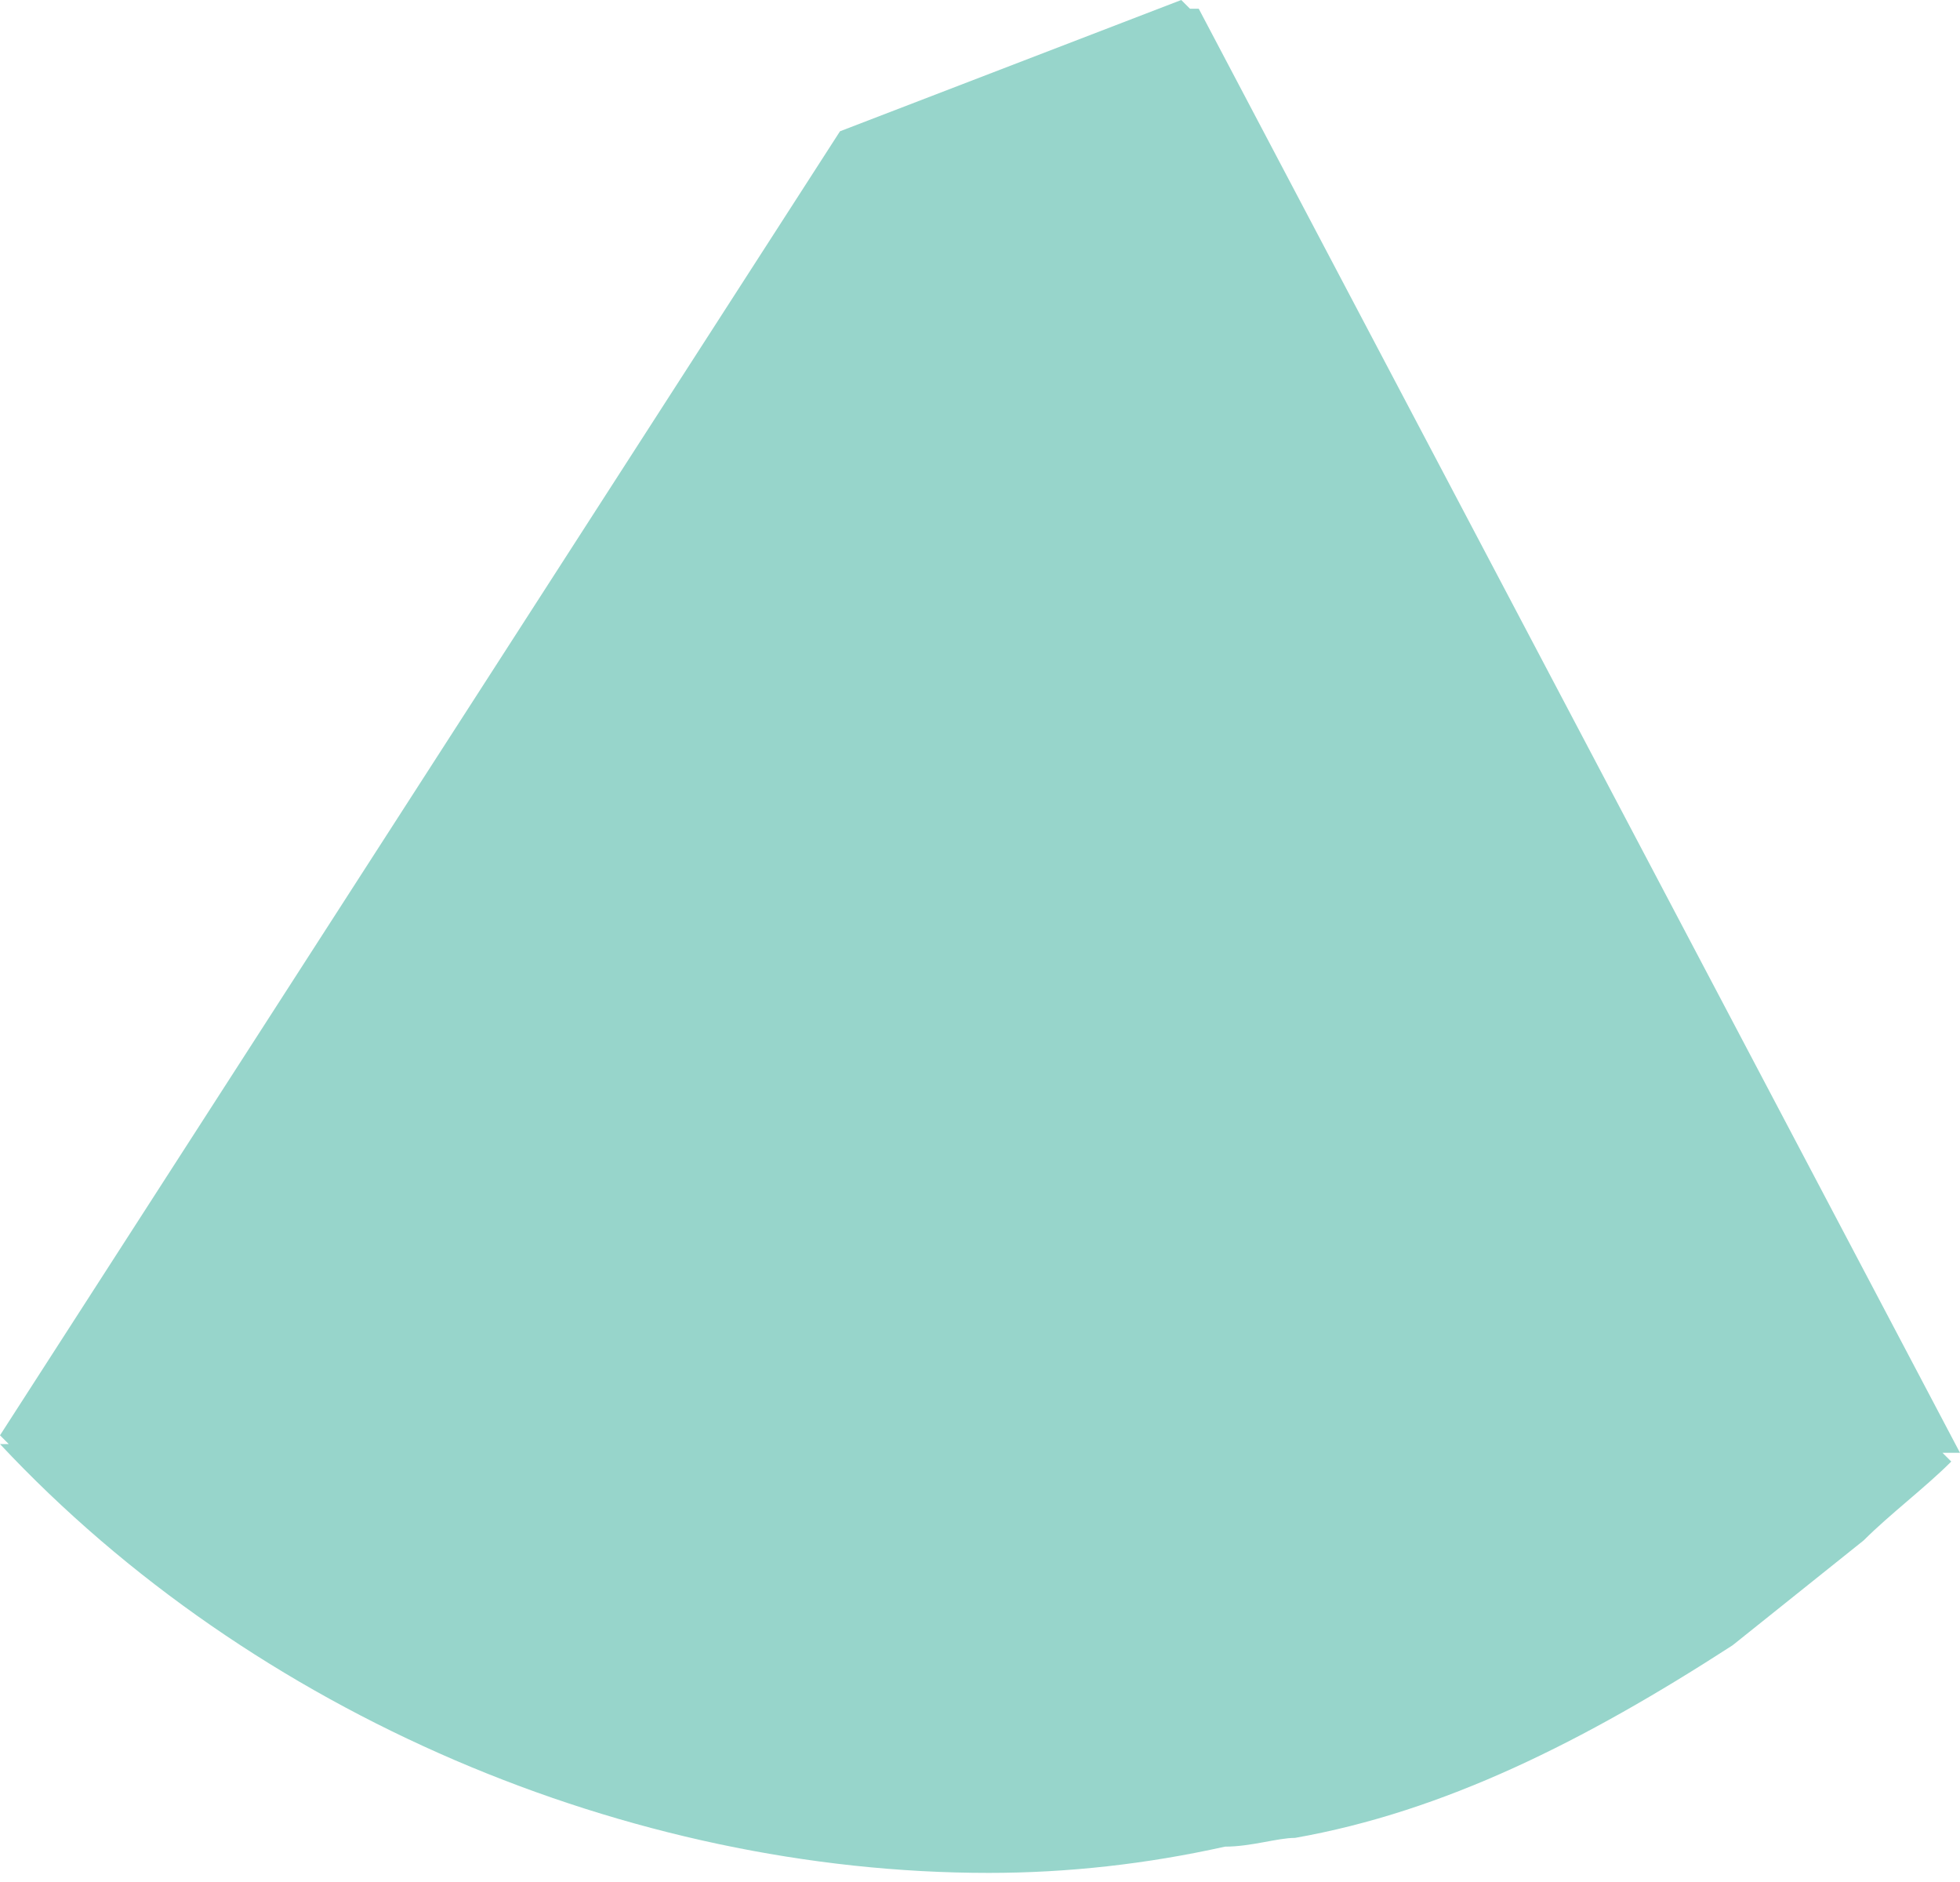
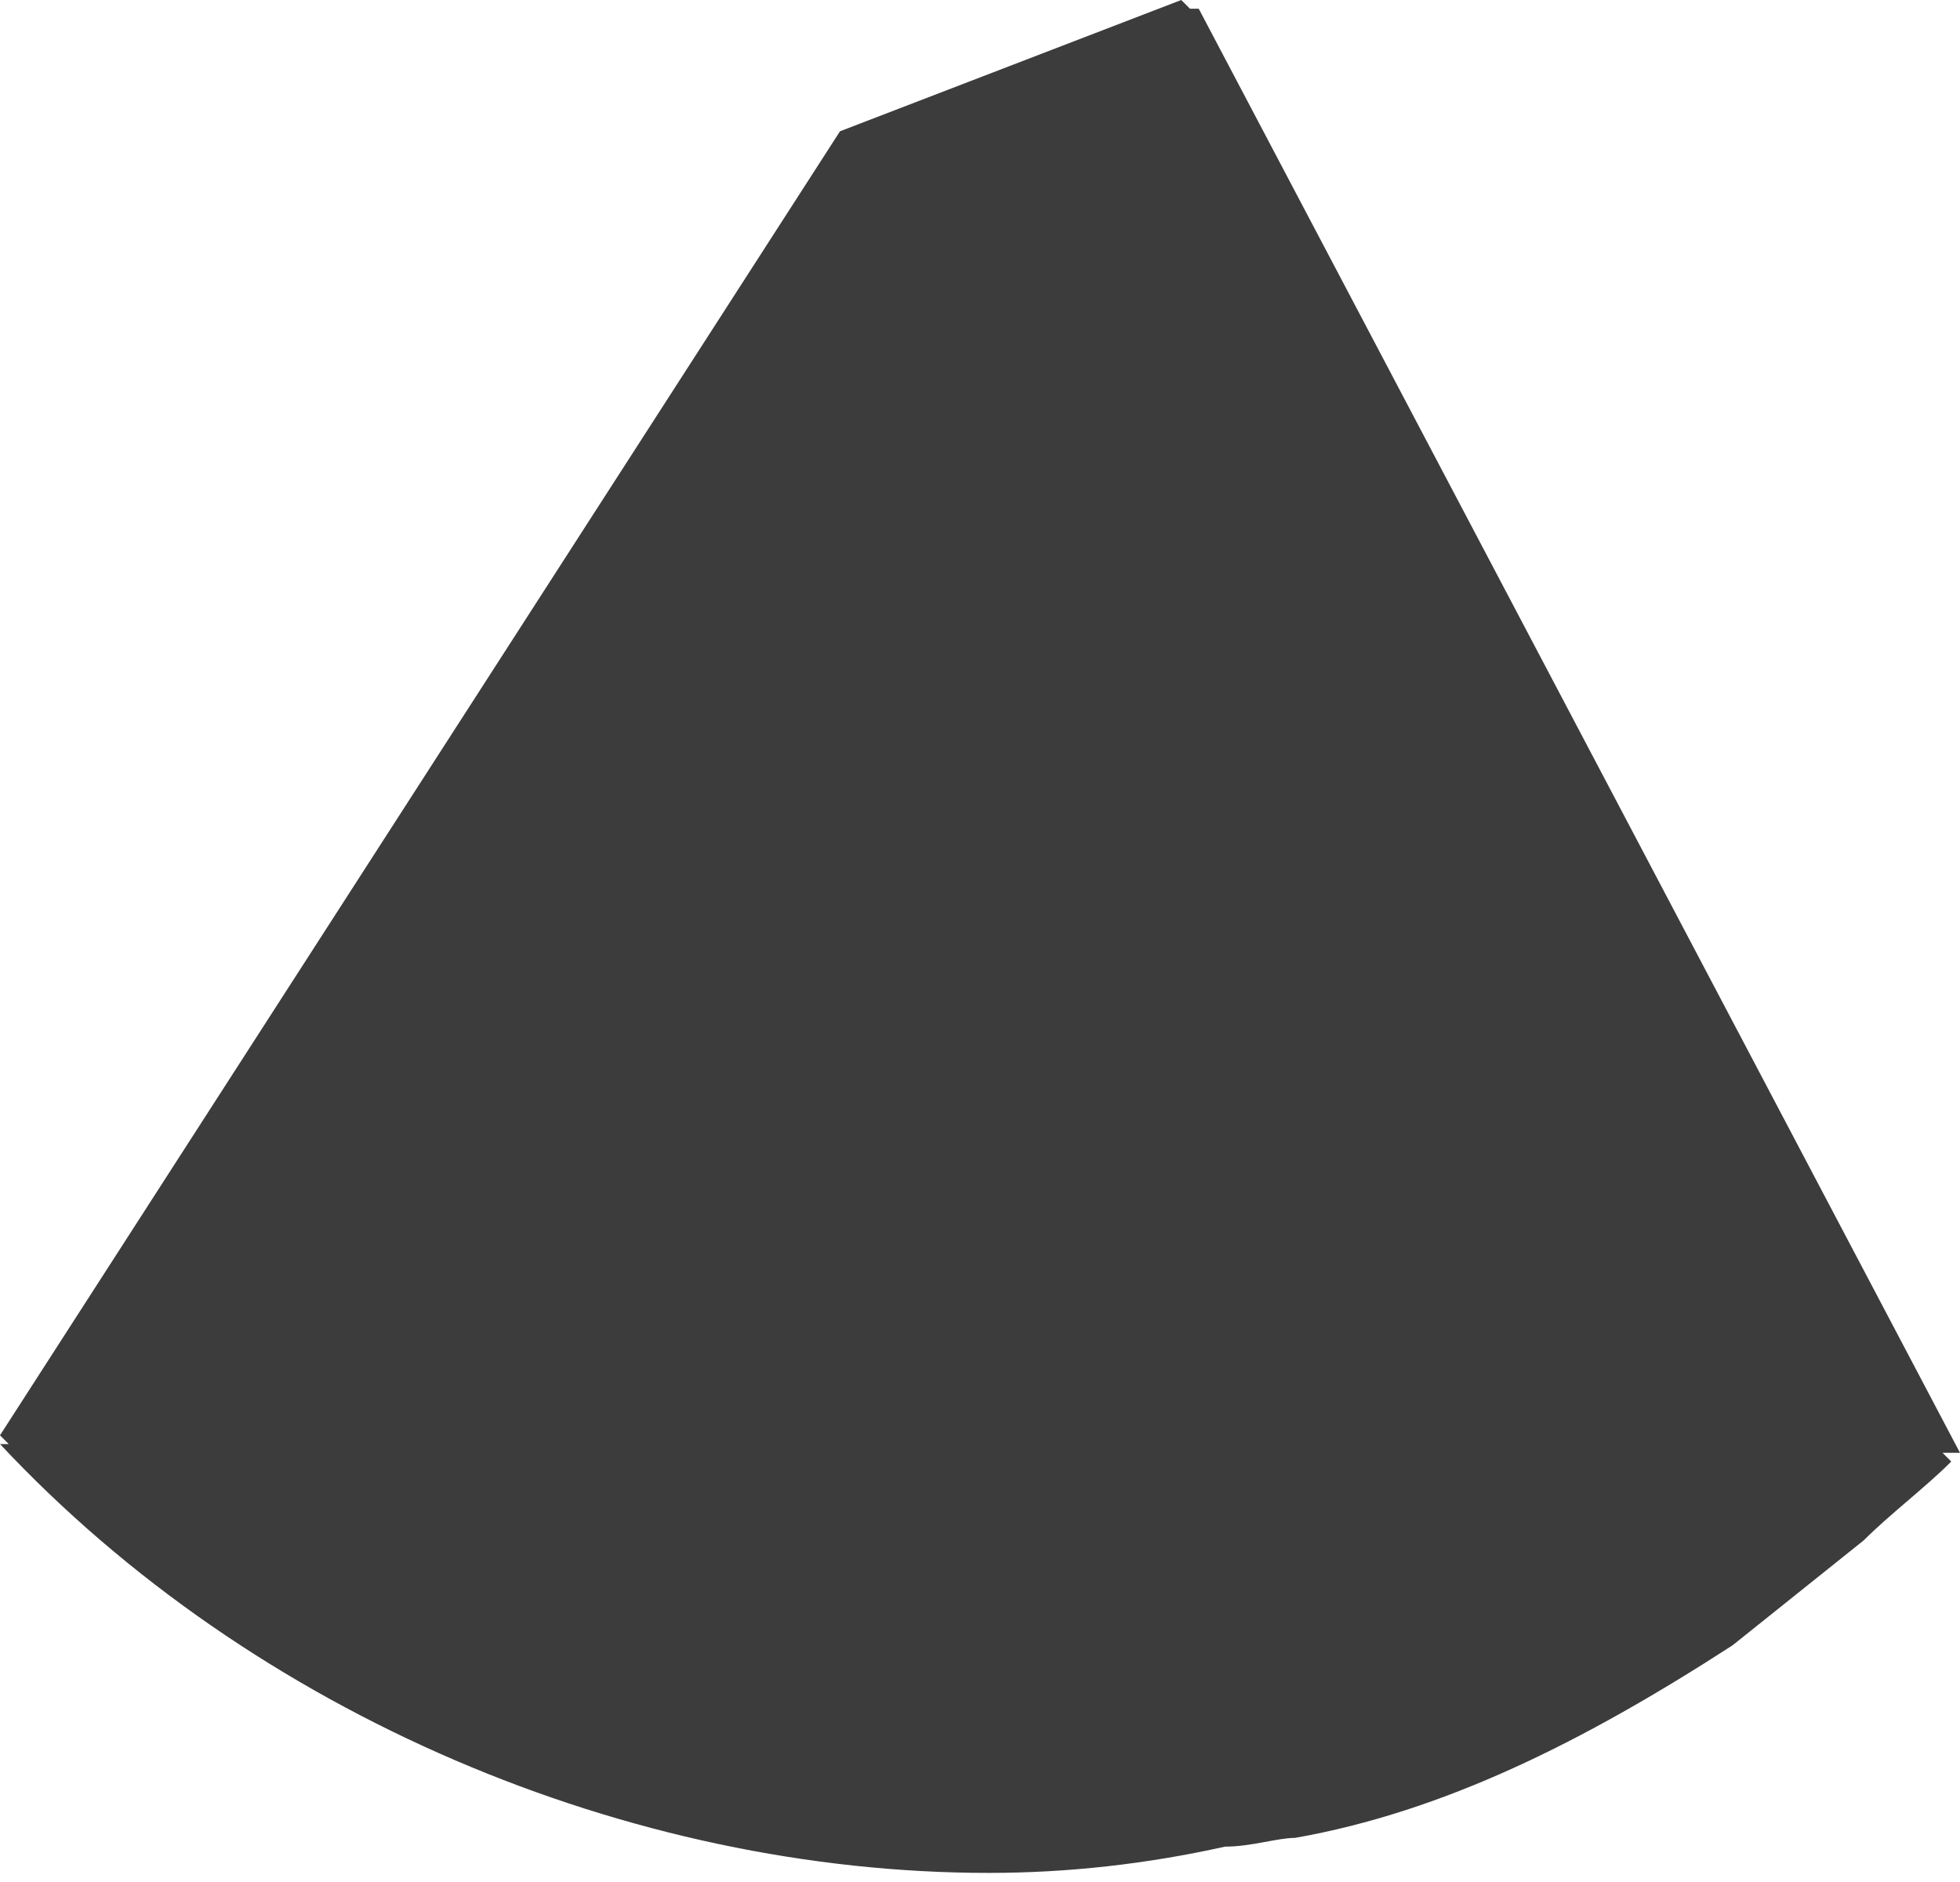
<svg xmlns="http://www.w3.org/2000/svg" version="1.1" x="0" y="0" width="22.4" height="21.5" viewBox="0 0 22.4 21.5" xml:space="preserve">
-   <style type="text/css">.st0{fill:#97d5cb}</style>
+   <style type="text/css">.st0{fill:#3c3c3c}</style>
  <path class="st0" d="M22.4 16.6L13.7.1h-.1l-.1-.1-3.9 1.5L0 16.4l.1.1H0c2.9 3.1 7.2 4.9 11.3 4.9.9 0 1.8-.1 2.7-.3.3 0 .6-.1.8-.1 1.7-.3 3.3-1.1 5-2.2l1.5-1.2c.3-.3.7-.6 1-.9l-.1-.1h.2z" />
</svg>
